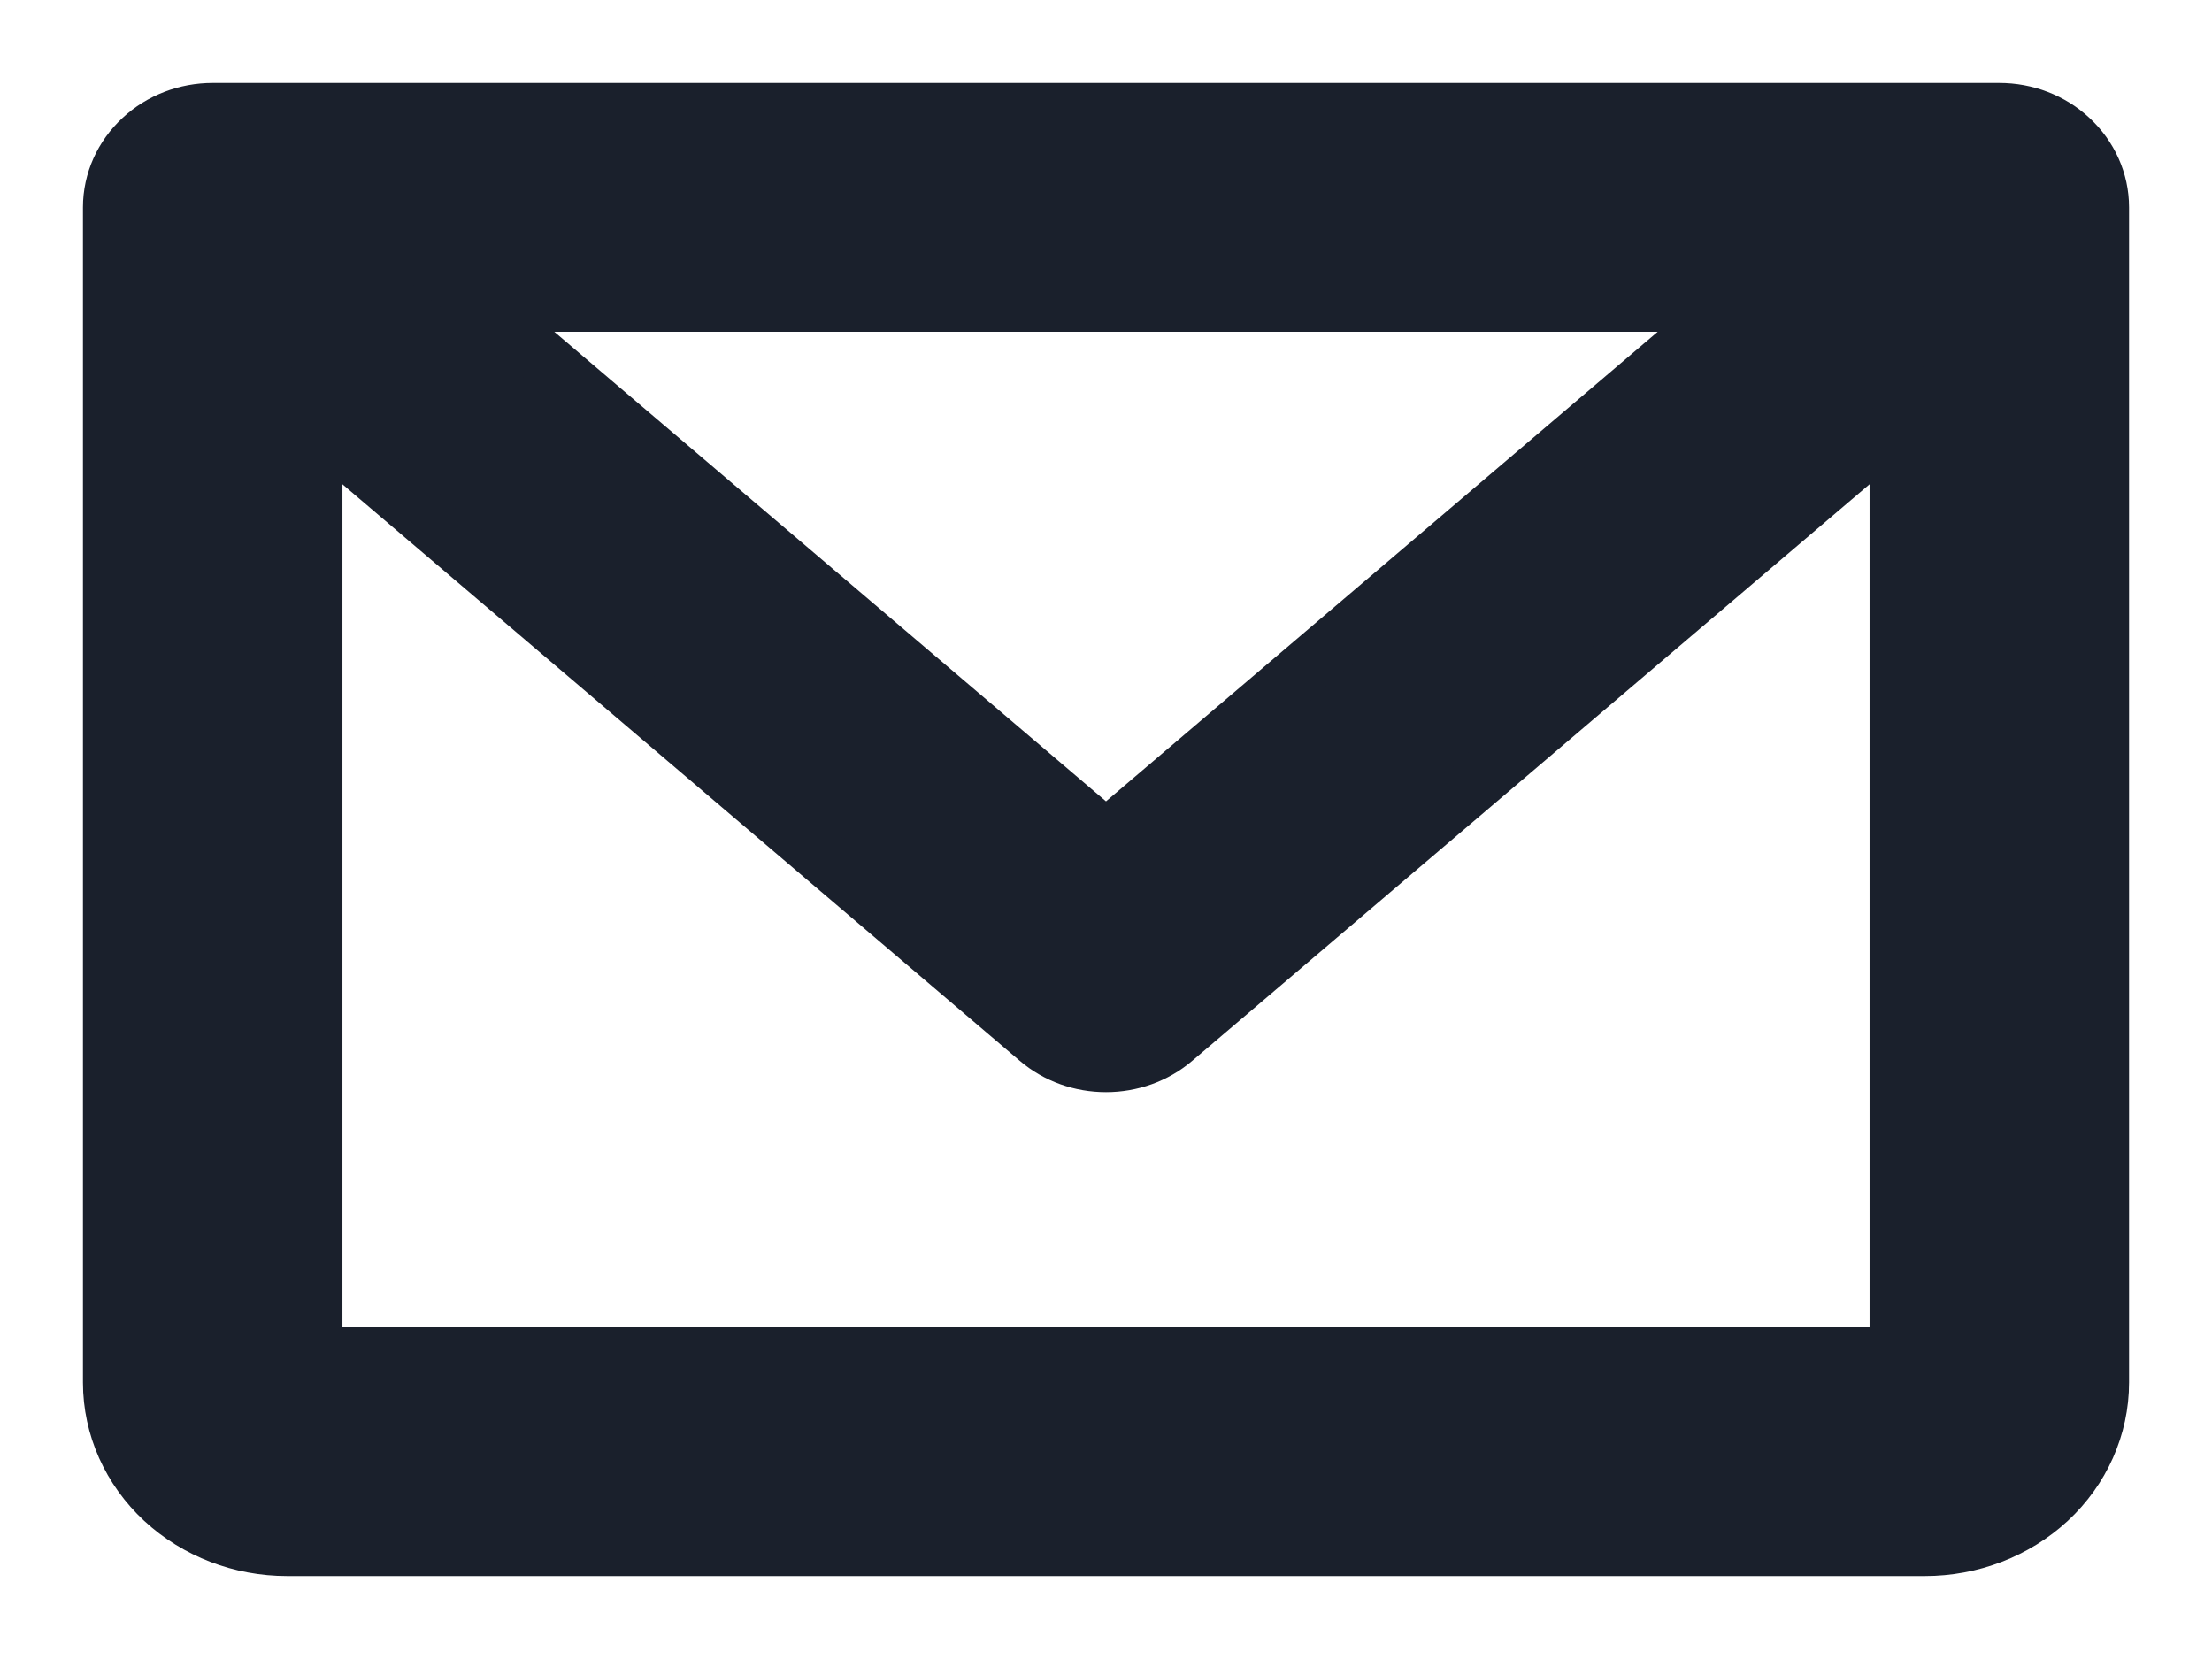
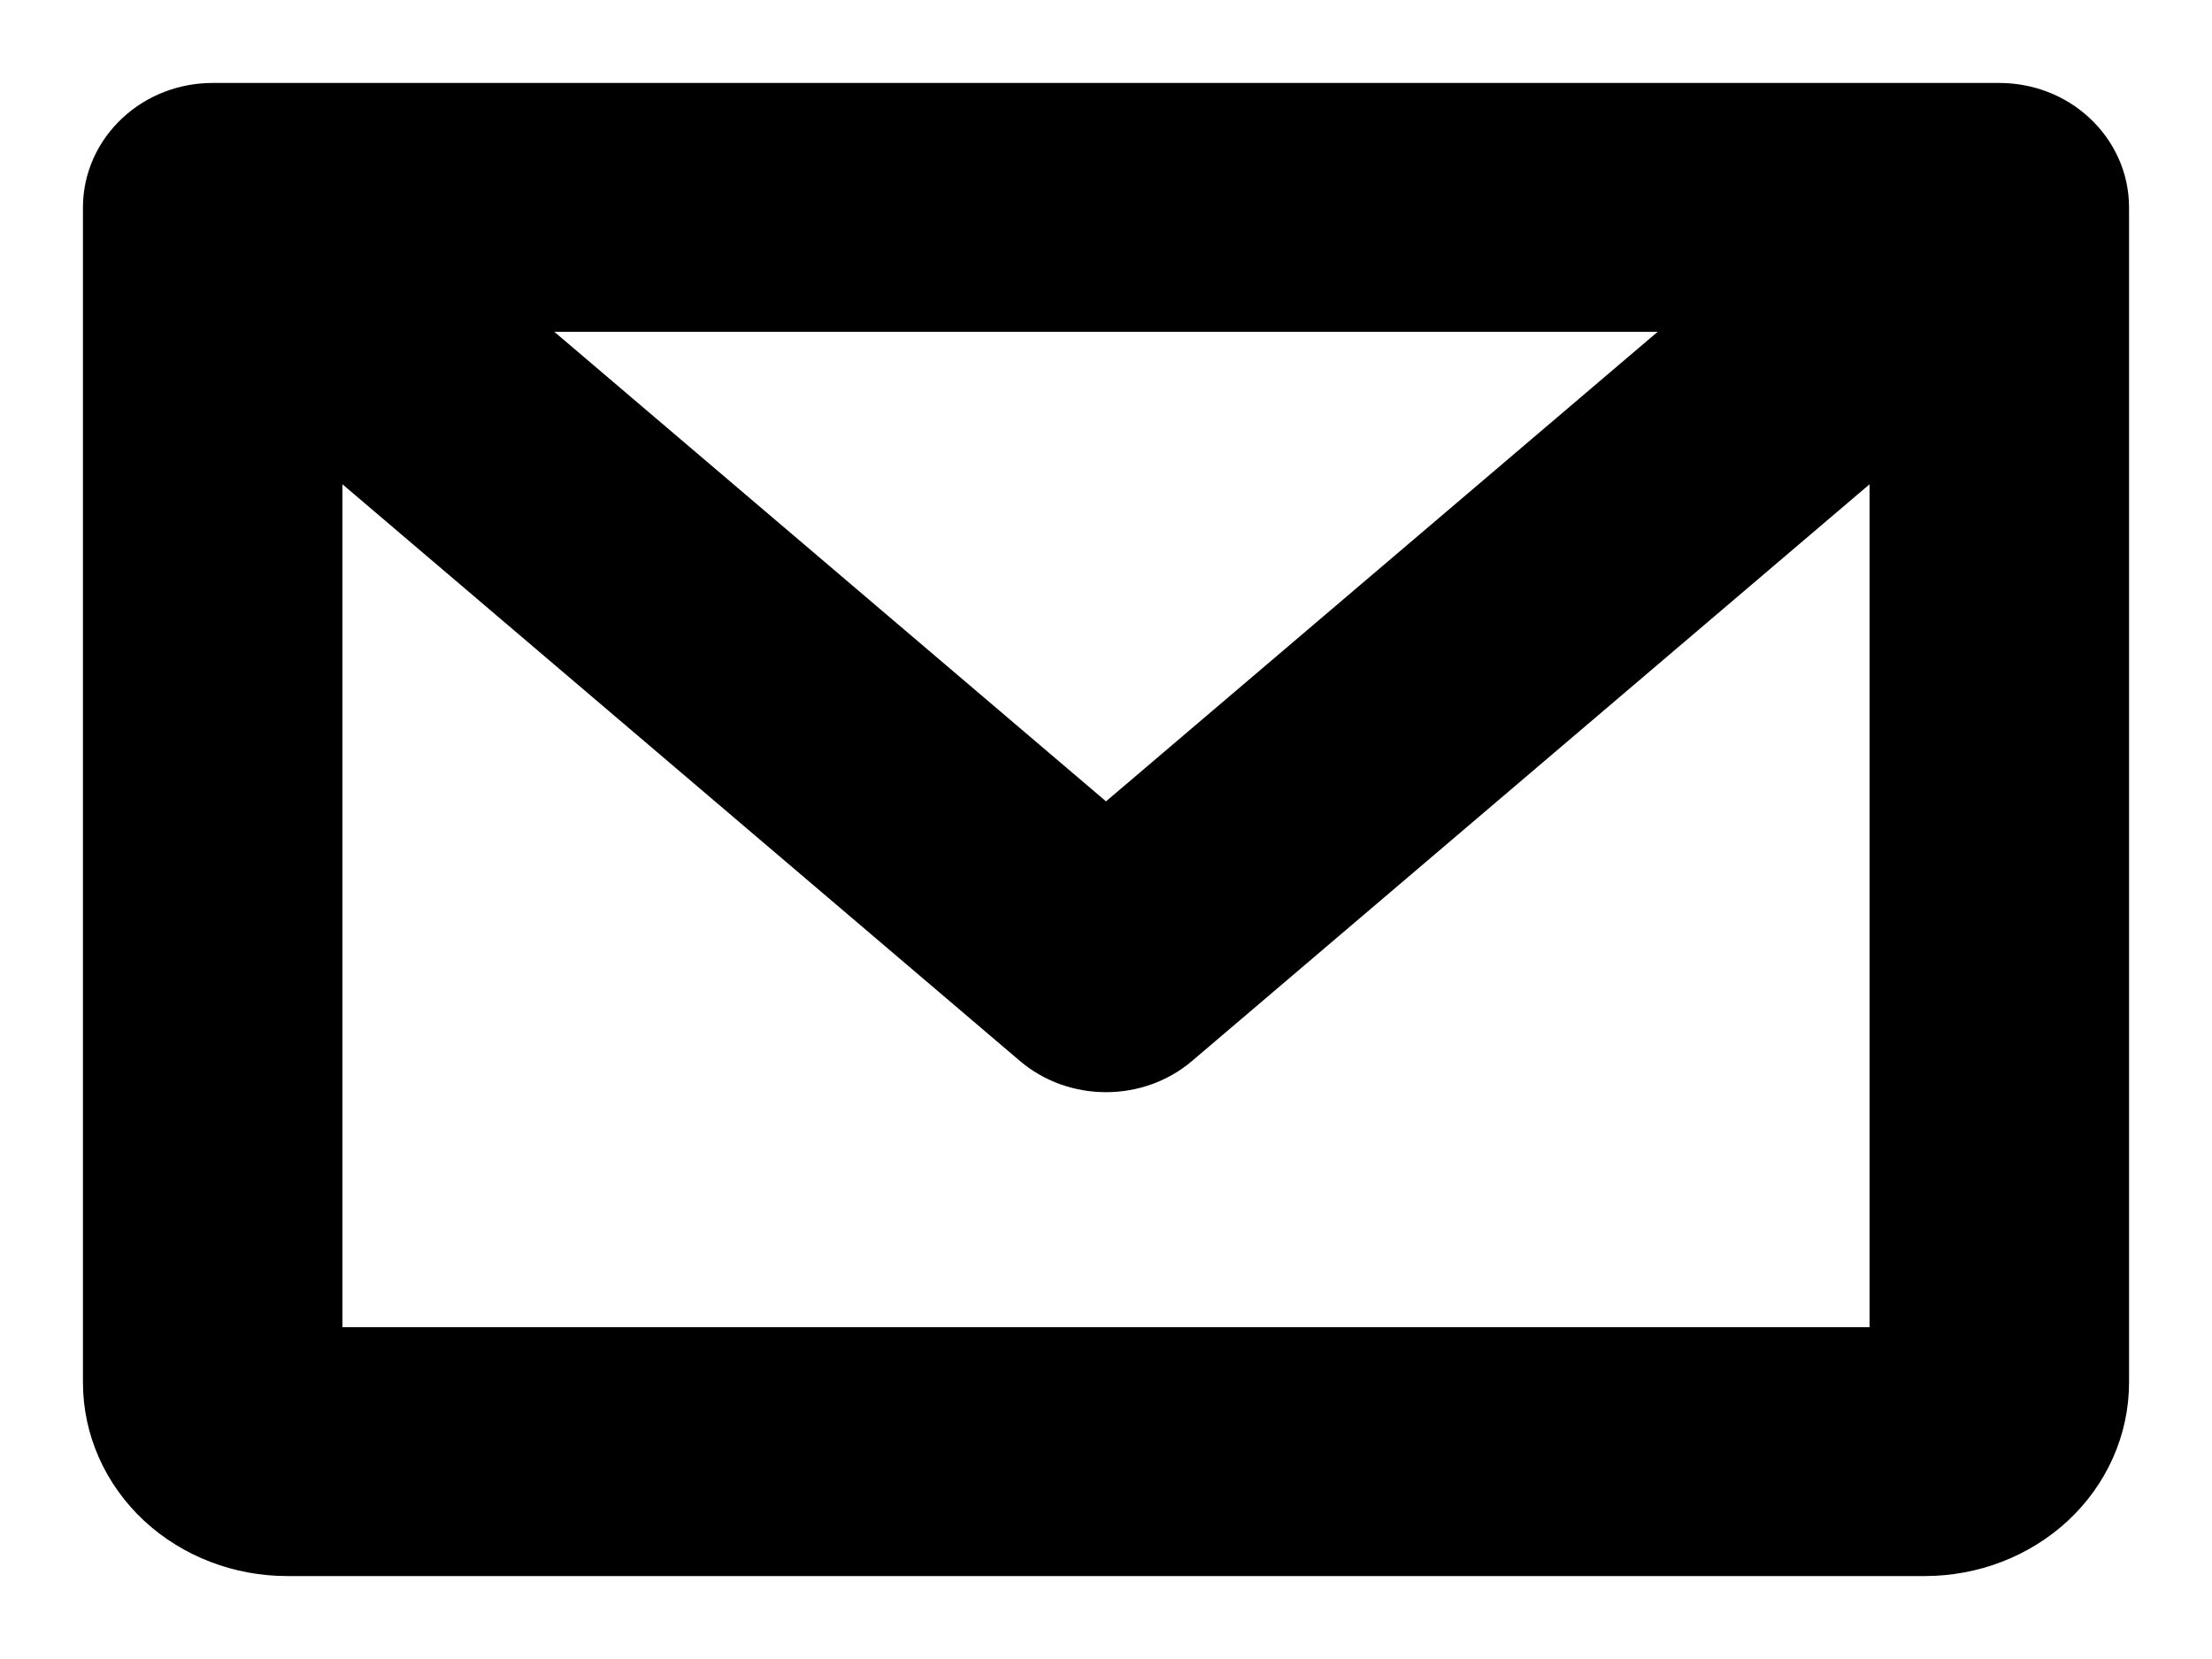
<svg xmlns="http://www.w3.org/2000/svg" width="16" height="12" viewBox="0 0 16 12" fill="none">
-   <path d="M14.461 0.8H1.538C1.347 0.8 1.161 0.87 1.022 1C0.882 1.13 0.8 1.309 0.8 1.5V10C0.8 10.323 0.938 10.63 1.179 10.854C1.42 11.077 1.743 11.2 2.077 11.2H13.923C14.257 11.2 14.58 11.077 14.821 10.854C15.062 10.63 15.2 10.323 15.2 10V1.5C15.2 1.309 15.118 1.13 14.978 1C14.839 0.87 14.653 0.8 14.461 0.8ZM8 6.059L3.466 2.2H12.534L8 6.059ZM2.277 9.8V3.07L7.506 7.521C7.643 7.638 7.819 7.7 8 7.7C8.181 7.7 8.357 7.638 8.494 7.521L13.723 3.07V9.8H2.277Z" fill="#1A202C" stroke="#1A202C" stroke-width="0.4" />
+   <path d="M14.461 0.8H1.538C1.347 0.8 1.161 0.87 1.022 1C0.882 1.13 0.8 1.309 0.8 1.5V10C0.8 10.323 0.938 10.63 1.179 10.854C1.42 11.077 1.743 11.2 2.077 11.2H13.923C14.257 11.2 14.58 11.077 14.821 10.854C15.062 10.63 15.2 10.323 15.2 10V1.5C15.2 1.309 15.118 1.13 14.978 1C14.839 0.87 14.653 0.8 14.461 0.8ZM8 6.059L3.466 2.2H12.534L8 6.059ZM2.277 9.8V3.07L7.506 7.521C7.643 7.638 7.819 7.7 8 7.7C8.181 7.7 8.357 7.638 8.494 7.521L13.723 3.07V9.8H2.277Z" fill="currentColor" stroke="currentColor" stroke-width="0.4" />
</svg>
